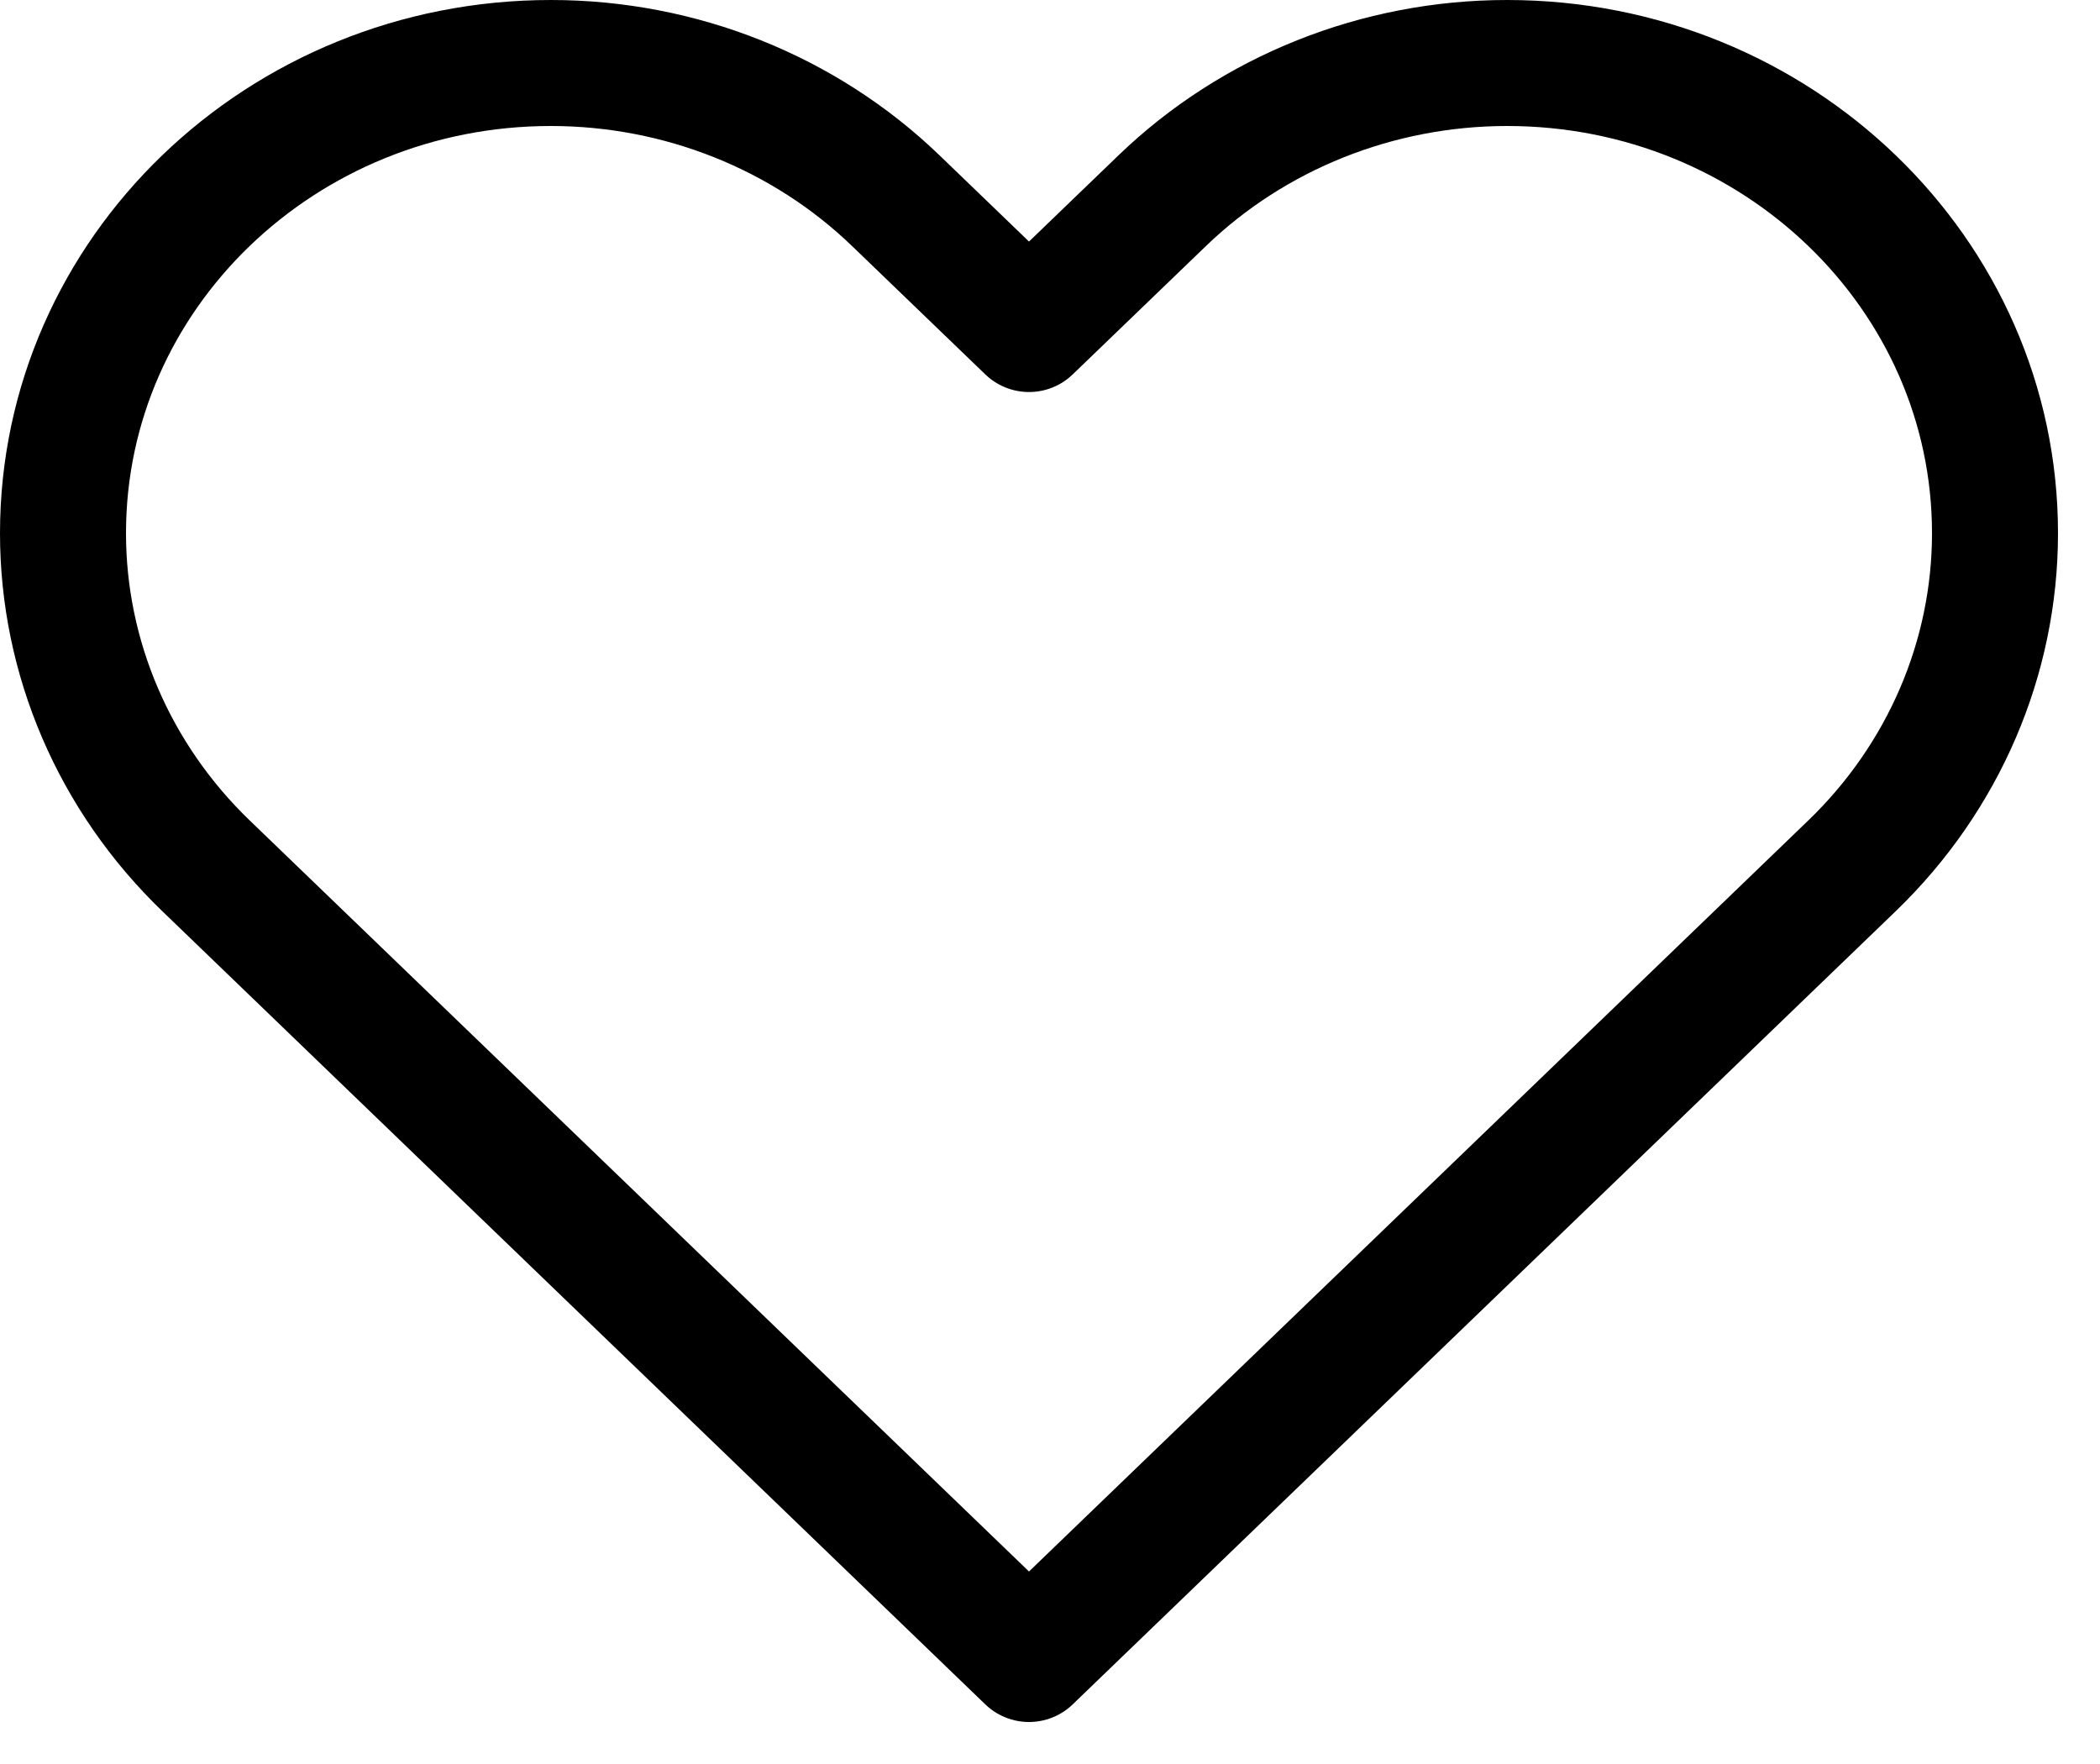
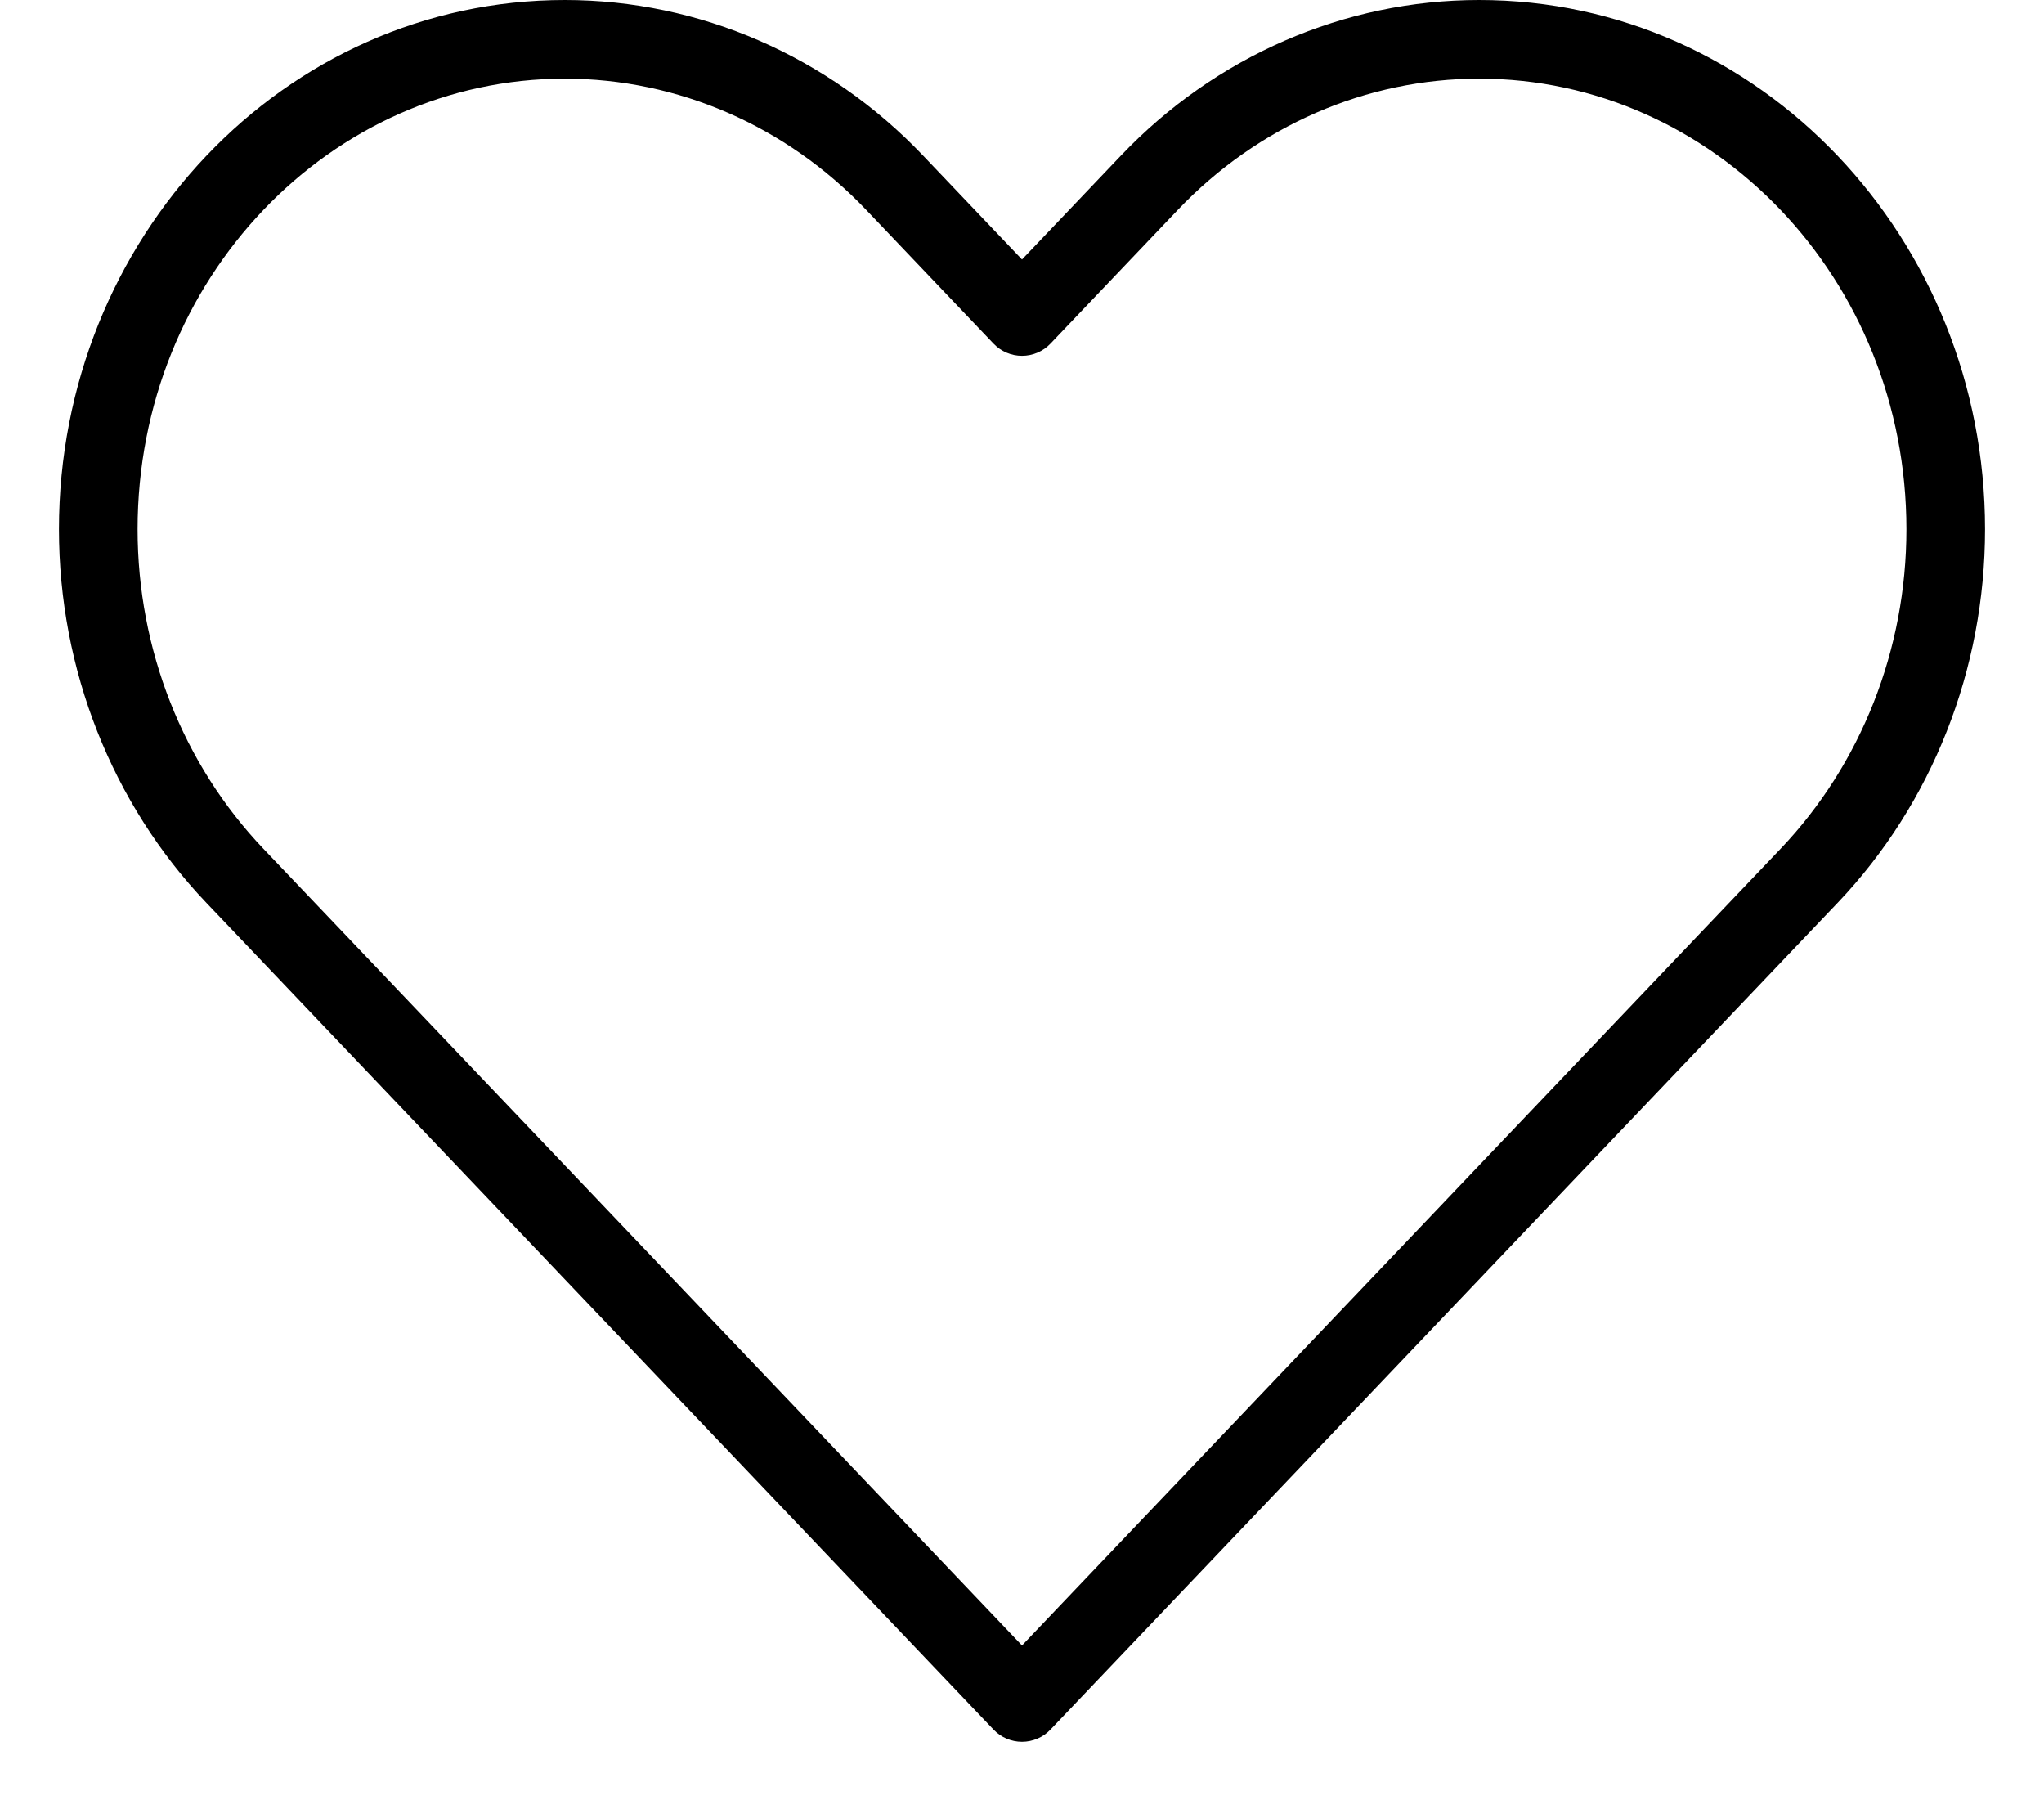
- <svg xmlns="http://www.w3.org/2000/svg" width="25" height="21" viewBox="0 0 25 21" fill="none">
-   <path fill-rule="evenodd" clip-rule="evenodd" d="M2.451 10.306L12.25 19.75L22.049 10.306C23.138 9.256 23.75 7.833 23.75 6.348C23.75 3.256 21.149 0.75 17.942 0.75C16.401 0.75 14.924 1.34 13.835 2.39L12.25 3.917L10.665 2.39C9.576 1.34 8.099 0.75 6.558 0.75C3.35 0.75 0.75 3.256 0.75 6.348C0.75 7.833 1.362 9.256 2.451 10.306Z" stroke="black" stroke-width="1.5" stroke-linejoin="round" />
+ <svg xmlns="http://www.w3.org/2000/svg" width="26" height="23" viewBox="0 0 26 23" fill="none">
+   <path fill-rule="evenodd" clip-rule="evenodd" d="M7.185 1C4.206 1 1.75 3.543 1.75 6.731C1.75 8.259 2.328 9.72 3.35 10.793L13 20.925L22.65 10.793C23.672 9.72 24.25 8.259 24.25 6.731C24.25 3.543 21.794 1 18.815 1C17.382 1 16.002 1.598 14.981 2.67L13.362 4.37C13.268 4.469 13.137 4.525 13 4.525C12.863 4.525 12.732 4.469 12.638 4.37L11.019 2.67C9.998 1.598 8.618 1 7.185 1ZM0.75 6.731C0.75 3.037 3.608 0 7.185 0C8.899 0 10.539 0.715 11.743 1.98L13 3.3L14.257 1.98C15.461 0.715 17.101 0 18.815 0C22.392 0 25.25 3.037 25.25 6.731C25.25 8.509 24.578 10.218 23.374 11.482L13.362 21.995C13.268 22.094 13.137 22.15 13 22.15C12.863 22.15 12.732 22.094 12.638 21.995L2.626 11.482C1.422 10.218 0.75 8.509 0.75 6.731Z" fill="black" />
</svg>
